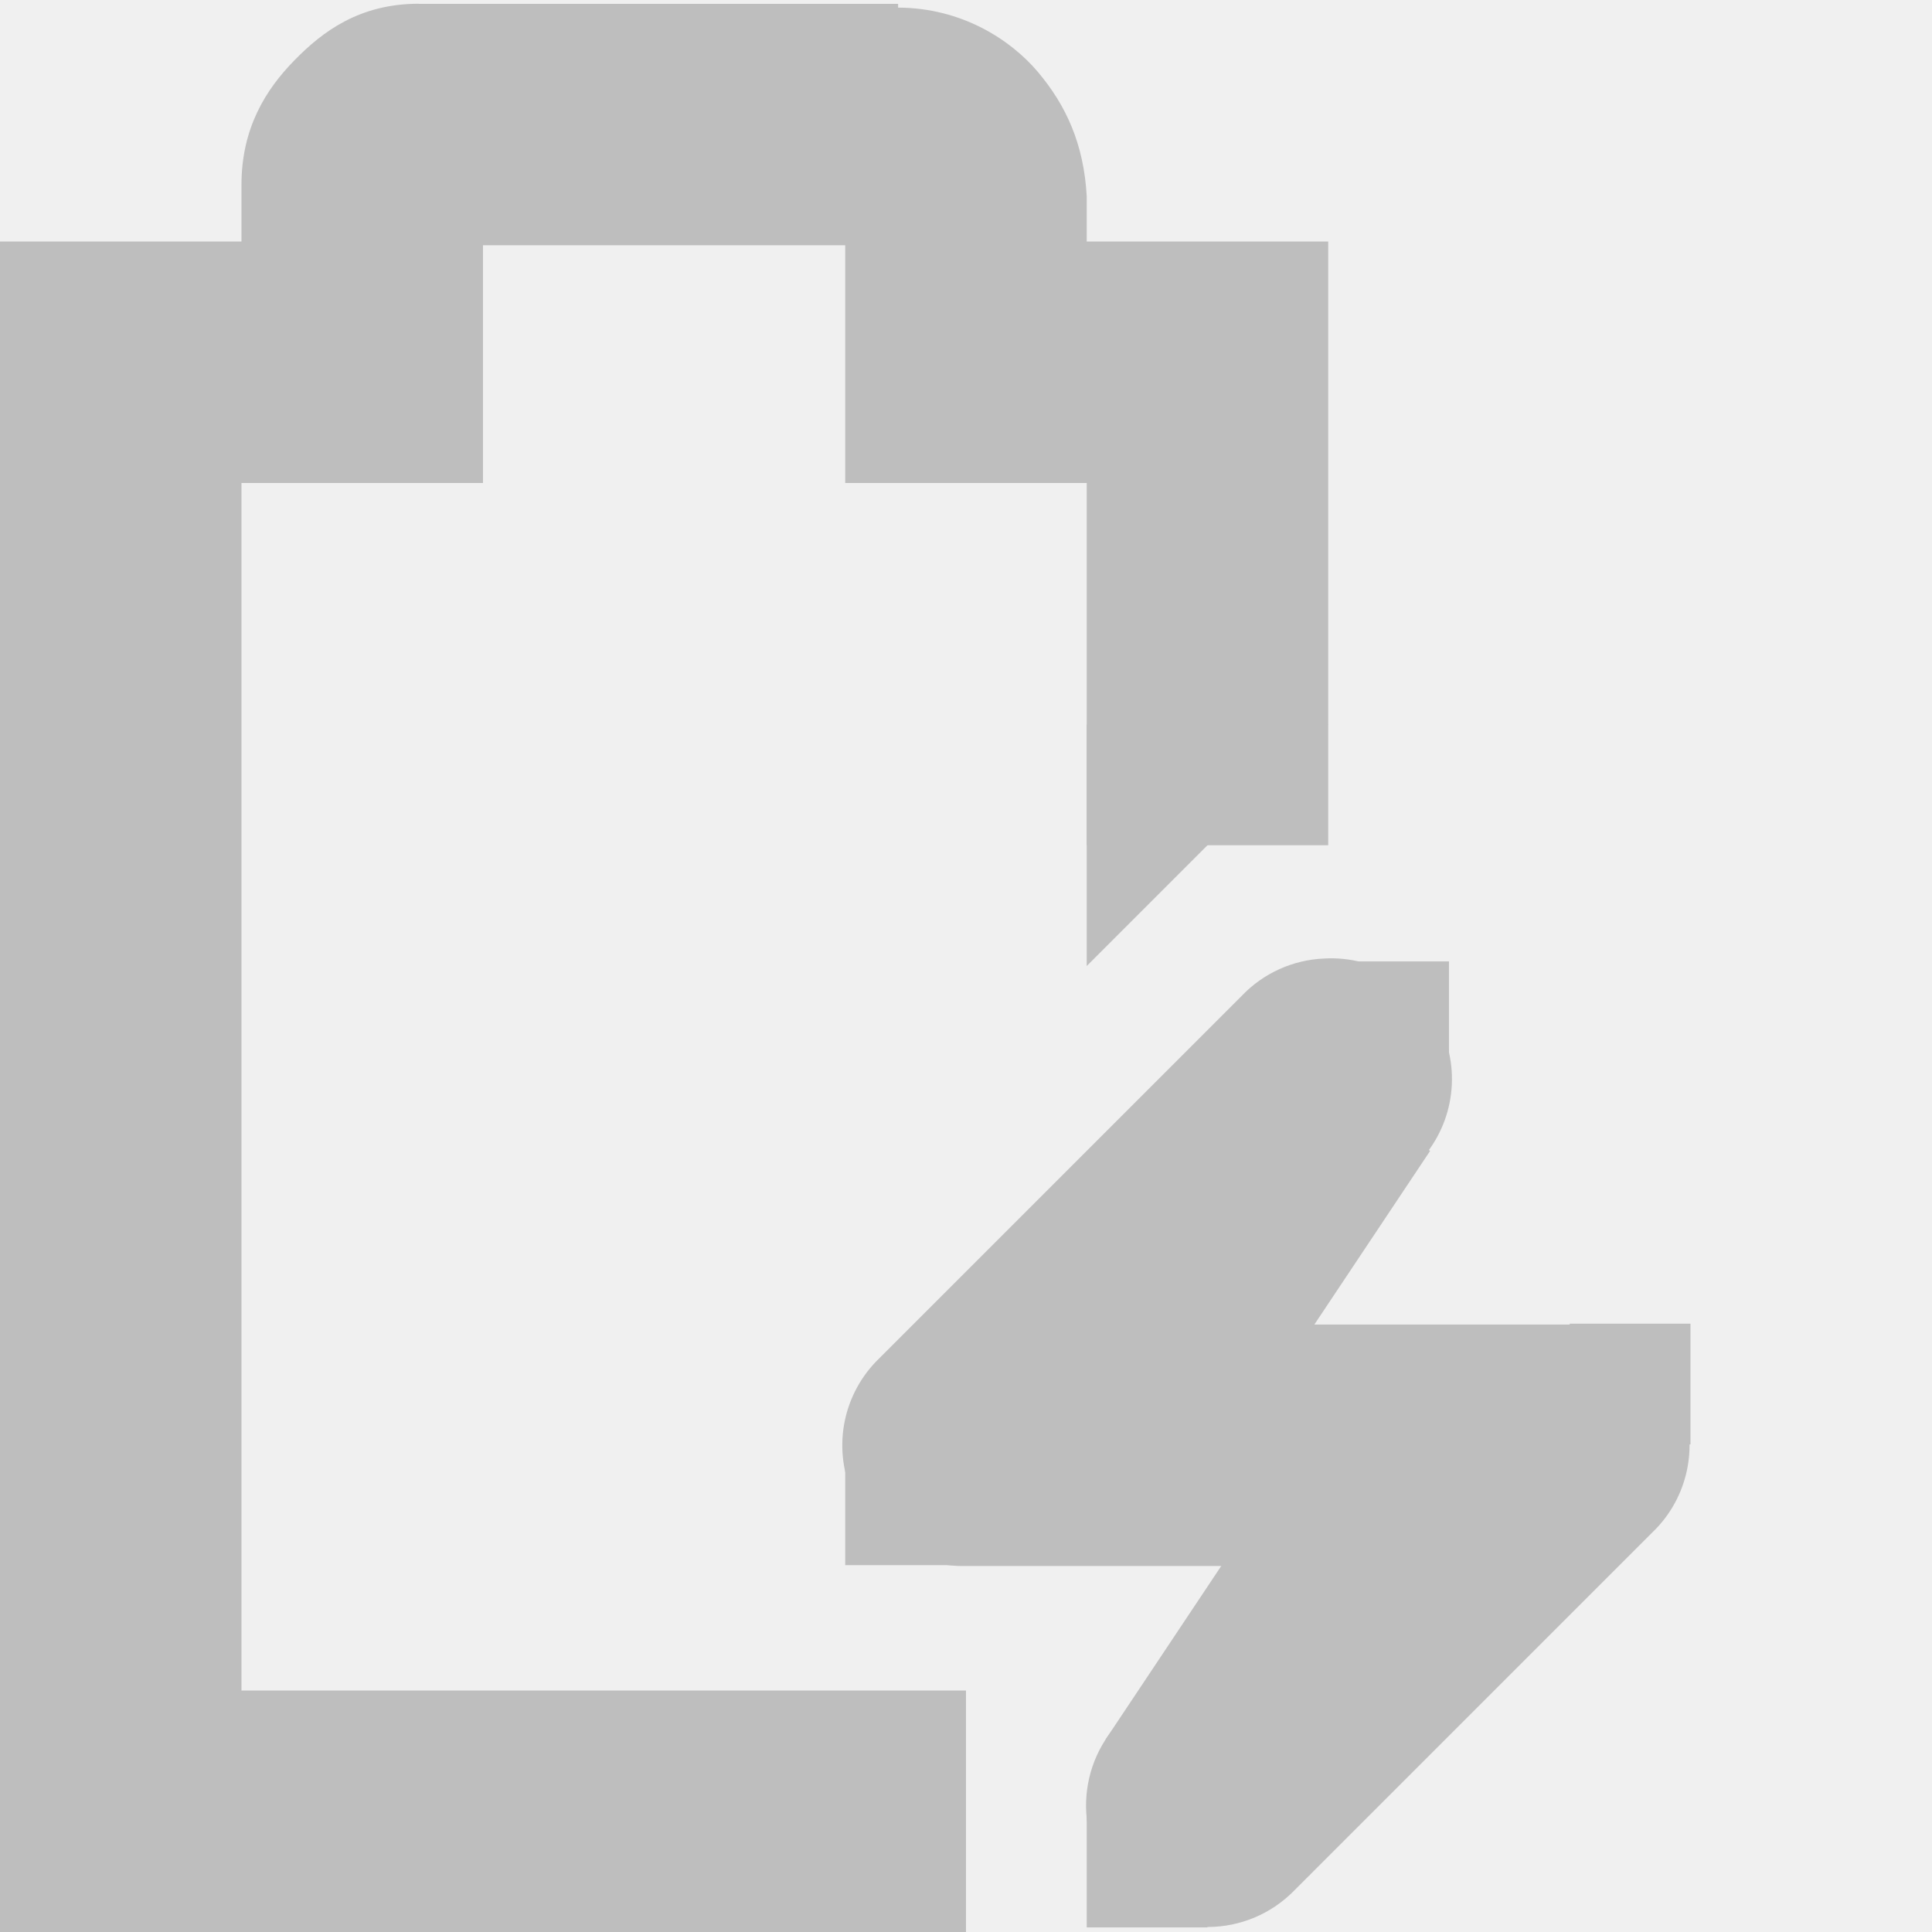
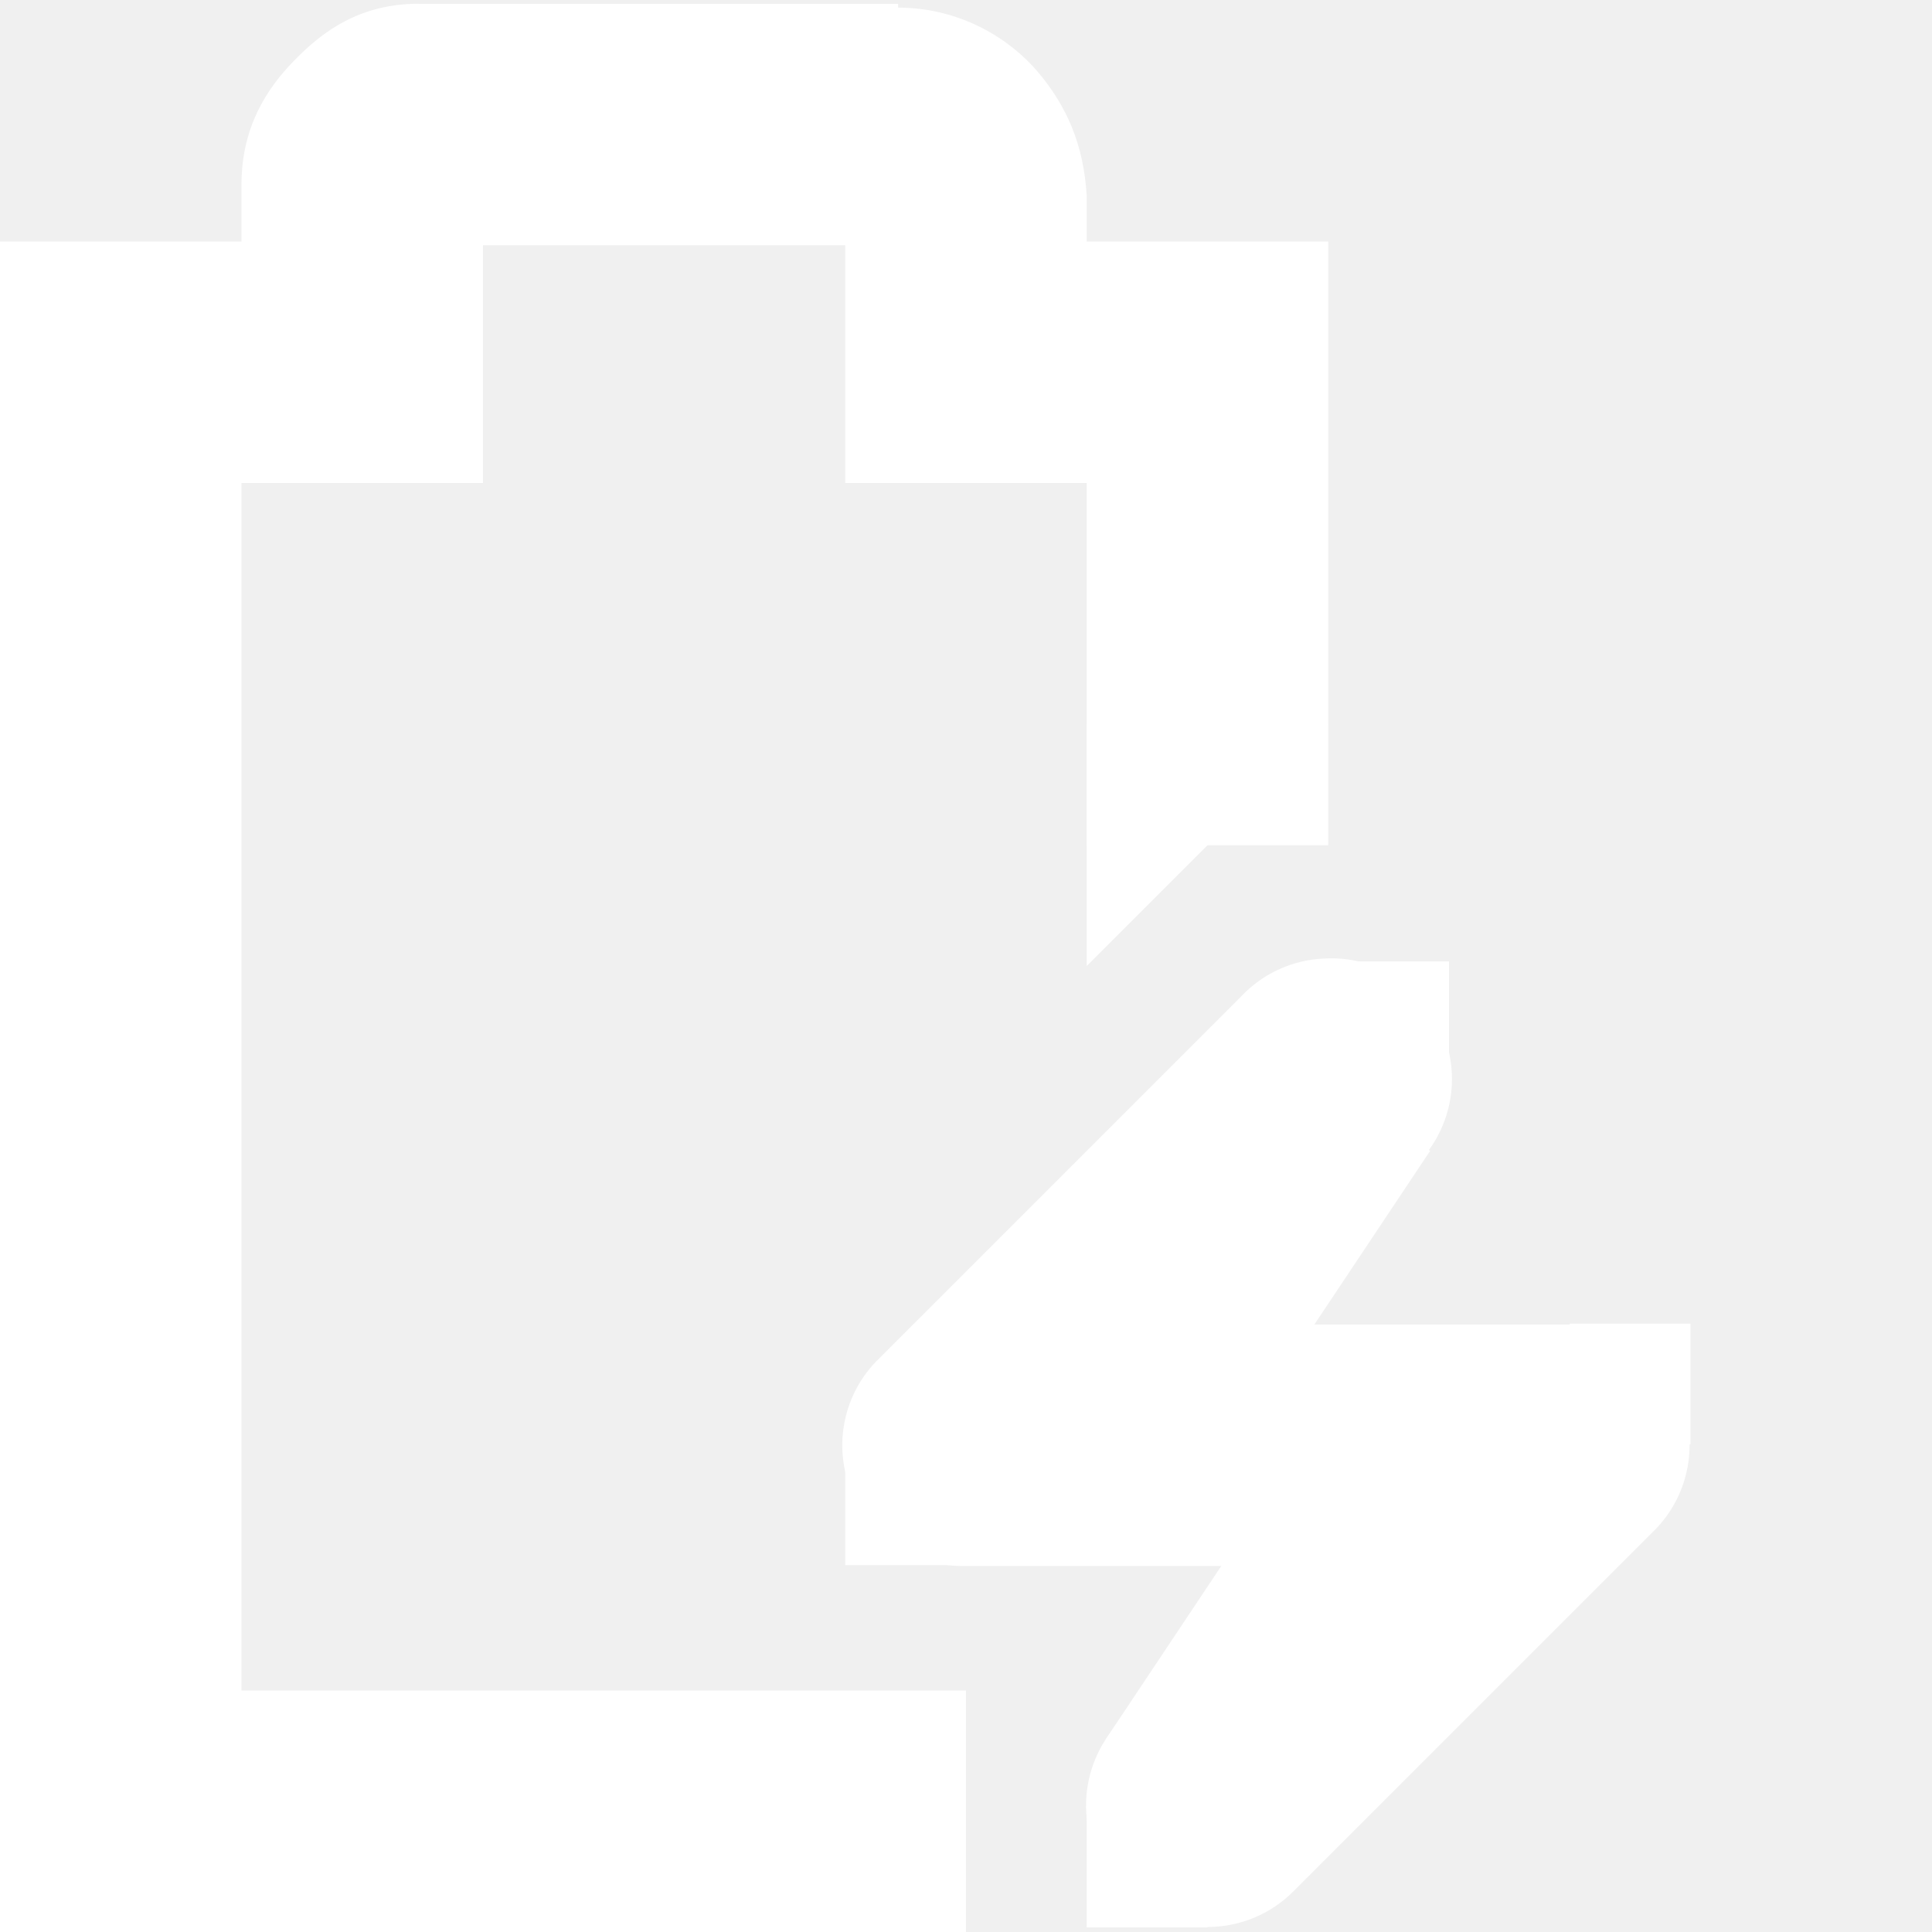
<svg xmlns="http://www.w3.org/2000/svg" id="svg7384" version="1.1" height="16" width="16">
  <defs id="defs7386" />
  <g transform="translate(-261.0002,-217)" id="layer9" style="display:inline">
-     <path d="m 264.469,217.031 c -0.49,0 -0.796,0.228 -1.031,0.469 -0.235,0.24 -0.438,0.559 -0.438,1.031 l 0,0.469 -1,0 -1,0 0,1 0,12 0,1 1,0 7,0 0,-2 -6,0 0,-10 1,0 1,0 0,-1 0,-0.969 3,0 0,0.969 0,1 1,0 1,0 0,3 2,0 0,-4 0,-1 -1,0 -1,0 0,-0.344 0,-0.031 c -0.024,-0.431 -0.17,-0.752 -0.406,-1.031 -0.224,-0.264 -0.627,-0.529 -1.156,-0.531 l 0,-0.031 -0.062,0 -3.906,0 z" id="path11308" style="font-size:medium;font-style:normal;font-variant:normal;font-weight:normal;font-stretch:normal;text-indent:0;text-align:start;text-decoration:none;line-height:normal;letter-spacing:normal;word-spacing:normal;text-transform:none;direction:ltr;block-progression:tb;writing-mode:lr-tb;text-anchor:start;baseline-shift:baseline;color:#bebebe;fill:#bebebe;fill-opacity:1;stroke:none;stroke-width:2;marker:none;visibility:visible;display:inline;overflow:visible;enable-background:accumulate;font-family:Sans;-inkscape-font-specification:Sans" />
-     <path d="m 271.969,224.938 a 1,1 0 0 0 -0.688,0.312 l -3,3 A 1,1 0 0 0 269,229.969 l 2.562,0 -1.281,1.281 a 1.005,1.005 0 1 0 1.438,1.406 l 3,-3 A 1,1 0 0 0 274,227.969 l -2.594,0 1.312,-1.312 a 1,1 0 0 0 -0.75,-1.719 z" id="path11312" style="font-size:medium;font-style:normal;font-variant:normal;font-weight:normal;font-stretch:normal;text-indent:0;text-align:start;text-decoration:none;line-height:normal;letter-spacing:normal;word-spacing:normal;text-transform:none;direction:ltr;block-progression:tb;writing-mode:lr-tb;text-anchor:start;baseline-shift:baseline;color:#bebebe;fill:#bebebe;fill-opacity:1;fill-rule:nonzero;stroke:none;stroke-width:2;marker:none;visibility:visible;display:inline;overflow:visible;enable-background:accumulate;font-family:Sans;-inkscape-font-specification:Sans" />
-     <rect x="274" y="227.962" id="rect11314" height="1" width="1" style="color:#bebebe;fill:#bebebe;fill-opacity:1;fill-rule:nonzero;stroke:none;stroke-width:2;marker:none;visibility:visible;display:inline;overflow:visible" />
-     <rect x="268" y="228.962" id="rect11316" height="1" style="color:#bebebe;fill:#bebebe;fill-opacity:1;fill-rule:nonzero;stroke:none;stroke-width:2;marker:none;visibility:visible;display:inline;overflow:visible" width="1" />
-     <rect x="272" y="224.962" id="rect11318" height="1" width="1" style="color:#bebebe;fill:#bebebe;fill-opacity:1;fill-rule:nonzero;stroke:none;stroke-width:2;marker:none;visibility:visible;display:inline;overflow:visible" />
-     <rect x="270" y="231.962" id="rect11320" height="1" style="color:#bebebe;fill:#bebebe;fill-opacity:1;fill-rule:nonzero;stroke:none;stroke-width:2;marker:none;visibility:visible;display:inline;overflow:visible" width="1" />
-     <path d="m 271.156,225.406 -2,3 1.688,1.125 2,-3 -1.688,-1.125 z" id="path11322" style="font-size:medium;font-style:normal;font-variant:normal;font-weight:normal;font-stretch:normal;text-indent:0;text-align:start;text-decoration:none;line-height:normal;letter-spacing:normal;word-spacing:normal;text-transform:none;direction:ltr;block-progression:tb;writing-mode:lr-tb;text-anchor:start;baseline-shift:baseline;color:#bebebe;fill:#bebebe;fill-opacity:1;fill-rule:nonzero;stroke:none;stroke-width:2;marker:none;visibility:visible;display:inline;overflow:visible;enable-background:accumulate;font-family:Sans;-inkscape-font-specification:Sans" />
-     <path d="m 272.156,228.406 -2,3 1.688,1.125 2,-3 -1.688,-1.125 z" id="path11324" style="font-size:medium;font-style:normal;font-variant:normal;font-weight:normal;font-stretch:normal;text-indent:0;text-align:start;text-decoration:none;line-height:normal;letter-spacing:normal;word-spacing:normal;text-transform:none;direction:ltr;block-progression:tb;writing-mode:lr-tb;text-anchor:start;baseline-shift:baseline;color:#bebebe;fill:#bebebe;fill-opacity:1;fill-rule:nonzero;stroke:none;stroke-width:2;marker:none;visibility:visible;display:inline;overflow:visible;enable-background:accumulate;font-family:Sans;-inkscape-font-specification:Sans" />
-     <path d="m 270,225 2,-2 -2,0 0,2 z" id="path11326" style="color:#bebebe;fill:#bebebe;fill-opacity:1;fill-rule:nonzero;stroke:none;stroke-width:2;marker:none;visibility:visible;display:inline;overflow:visible" />
+     <path d="m 264.469,217.031 c -0.49,0 -0.796,0.228 -1.031,0.469 -0.235,0.24 -0.438,0.559 -0.438,1.031 l 0,0.469 -1,0 -1,0 0,1 0,12 0,1 1,0 7,0 0,-2 -6,0 0,-10 1,0 1,0 0,-1 0,-0.969 3,0 0,0.969 0,1 1,0 1,0 0,3 2,0 0,-4 0,-1 -1,0 -1,0 0,-0.344 0,-0.031 c -0.024,-0.431 -0.17,-0.752 -0.406,-1.031 -0.224,-0.264 -0.627,-0.529 -1.156,-0.531 l 0,-0.031 -0.062,0 -3.906,0 z" id="path11308" style="font-size:medium;font-style:normal;font-variant:normal;font-weight:normal;font-stretch:normal;text-indent:0;text-align:start;text-decoration:none;line-height:normal;letter-spacing:normal;word-spacing:normal;text-transform:none;direction:ltr;block-progression:tb;writing-mode:lr-tb;text-anchor:start;baseline-shift:baseline;color:#ffffff;fill:#ffffff;fill-opacity:1;stroke:none;stroke-width:2;marker:none;visibility:visible;display:inline;overflow:visible;enable-background:accumulate;font-family:Sans;-inkscape-font-specification:Sans" />
+     <path d="m 271.969,224.938 a 1,1 0 0 0 -0.688,0.312 l -3,3 A 1,1 0 0 0 269,229.969 l 2.562,0 -1.281,1.281 a 1.005,1.005 0 1 0 1.438,1.406 l 3,-3 A 1,1 0 0 0 274,227.969 l -2.594,0 1.312,-1.312 a 1,1 0 0 0 -0.75,-1.719 z" id="path11312" style="font-size:medium;font-style:normal;font-variant:normal;font-weight:normal;font-stretch:normal;text-indent:0;text-align:start;text-decoration:none;line-height:normal;letter-spacing:normal;word-spacing:normal;text-transform:none;direction:ltr;block-progression:tb;writing-mode:lr-tb;text-anchor:start;baseline-shift:baseline;color:#ffffff;fill:#ffffff;fill-opacity:1;fill-rule:nonzero;stroke:none;stroke-width:2;marker:none;visibility:visible;display:inline;overflow:visible;enable-background:accumulate;font-family:Sans;-inkscape-font-specification:Sans" />
+     <rect x="274" y="227.962" id="rect11314" height="1" width="1" style="color:#ffffff;fill:#ffffff;fill-opacity:1;fill-rule:nonzero;stroke:none;stroke-width:2;marker:none;visibility:visible;display:inline;overflow:visible" />
+     <rect x="268" y="228.962" id="rect11316" height="1" style="color:#ffffff;fill:#ffffff;fill-opacity:1;fill-rule:nonzero;stroke:none;stroke-width:2;marker:none;visibility:visible;display:inline;overflow:visible" width="1" />
+     <rect x="272" y="224.962" id="rect11318" height="1" width="1" style="color:#ffffff;fill:#ffffff;fill-opacity:1;fill-rule:nonzero;stroke:none;stroke-width:2;marker:none;visibility:visible;display:inline;overflow:visible" />
+     <rect x="270" y="231.962" id="rect11320" height="1" style="color:#ffffff;fill:#ffffff;fill-opacity:1;fill-rule:nonzero;stroke:none;stroke-width:2;marker:none;visibility:visible;display:inline;overflow:visible" width="1" />
+     <path d="m 271.156,225.406 -2,3 1.688,1.125 2,-3 -1.688,-1.125 z" id="path11322" style="font-size:medium;font-style:normal;font-variant:normal;font-weight:normal;font-stretch:normal;text-indent:0;text-align:start;text-decoration:none;line-height:normal;letter-spacing:normal;word-spacing:normal;text-transform:none;direction:ltr;block-progression:tb;writing-mode:lr-tb;text-anchor:start;baseline-shift:baseline;color:#ffffff;fill:#ffffff;fill-opacity:1;fill-rule:nonzero;stroke:none;stroke-width:2;marker:none;visibility:visible;display:inline;overflow:visible;enable-background:accumulate;font-family:Sans;-inkscape-font-specification:Sans" />
+     <path d="m 272.156,228.406 -2,3 1.688,1.125 2,-3 -1.688,-1.125 z" id="path11324" style="font-size:medium;font-style:normal;font-variant:normal;font-weight:normal;font-stretch:normal;text-indent:0;text-align:start;text-decoration:none;line-height:normal;letter-spacing:normal;word-spacing:normal;text-transform:none;direction:ltr;block-progression:tb;writing-mode:lr-tb;text-anchor:start;baseline-shift:baseline;color:#ffffff;fill:#ffffff;fill-opacity:1;fill-rule:nonzero;stroke:none;stroke-width:2;marker:none;visibility:visible;display:inline;overflow:visible;enable-background:accumulate;font-family:Sans;-inkscape-font-specification:Sans" />
+     <path d="m 270,225 2,-2 -2,0 0,2 z" id="path11326" style="color:#ffffff;fill:#ffffff;fill-opacity:1;fill-rule:nonzero;stroke:none;stroke-width:2;marker:none;visibility:visible;display:inline;overflow:visible" />
  </g>
  <g transform="translate(-261.0002,-217)" id="layer10" />
  <g transform="translate(-261.0002,-217)" id="layer11" />
  <g transform="translate(-261.0002,-217)" id="layer12" />
  <g transform="translate(-261.0002,-217)" id="layer13" />
  <g transform="translate(-261.0002,-217)" id="layer14" />
  <g transform="translate(-261.0002,-217)" id="layer15" style="display:inline" />
  <g transform="translate(-261.0002,-217)" id="g4953" style="display:inline" />
</svg>
